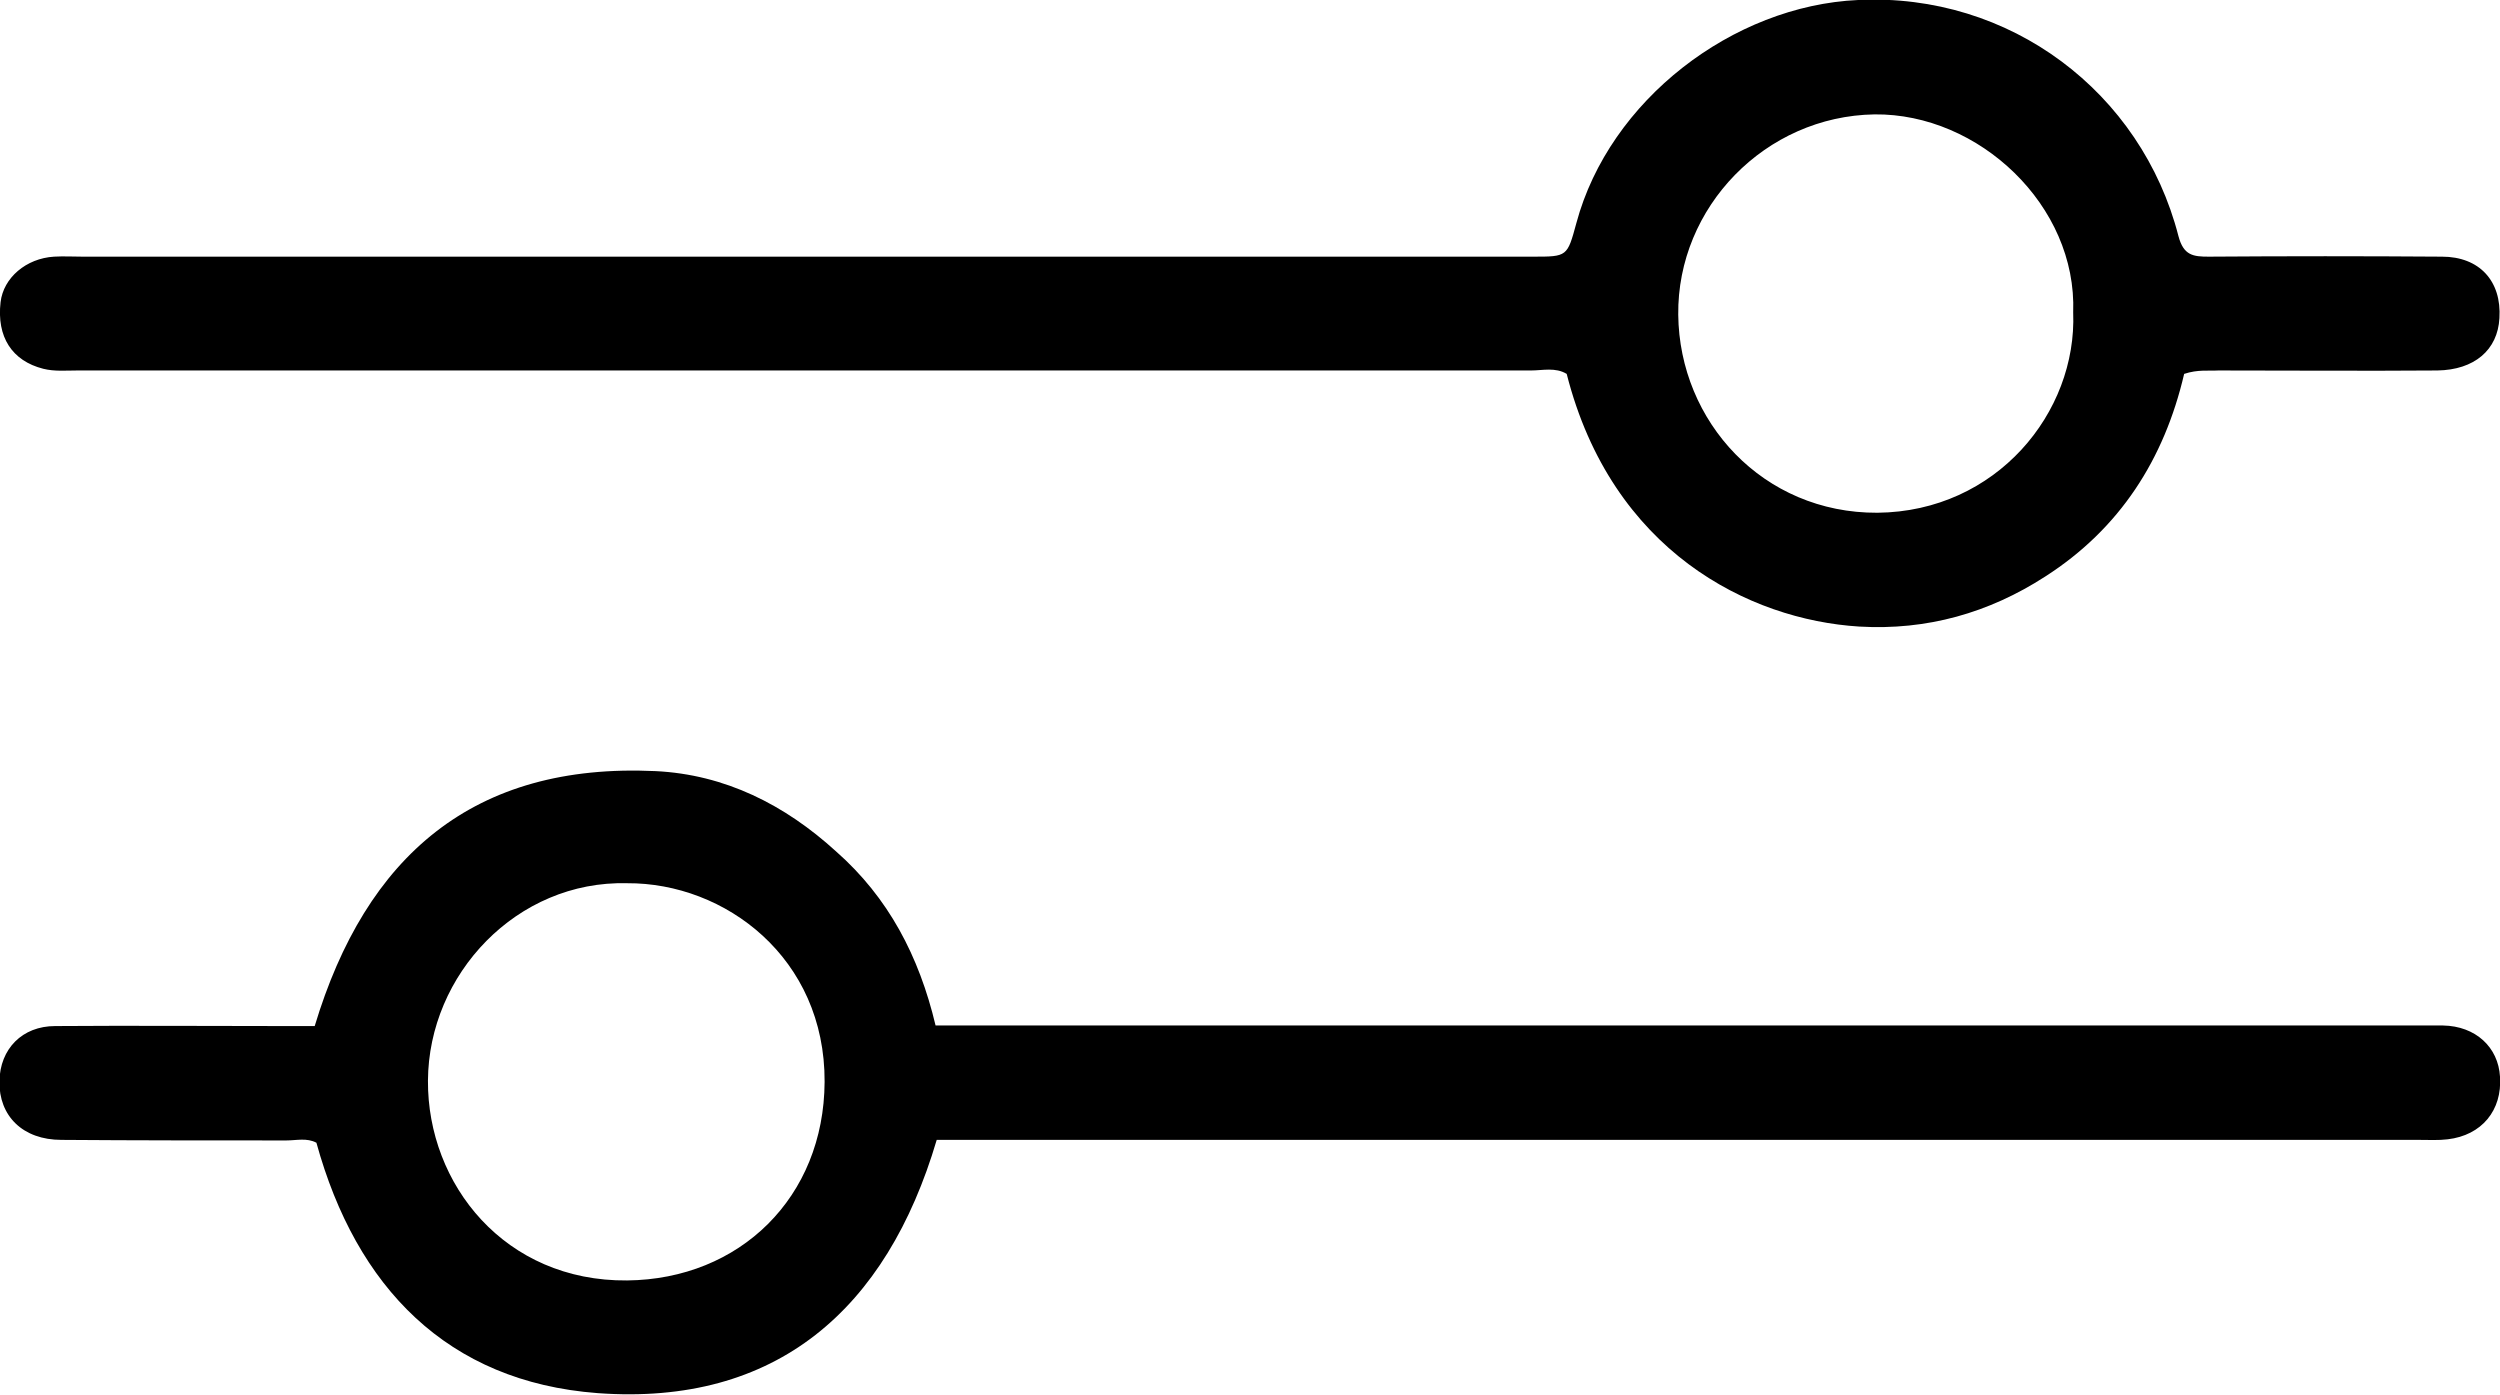
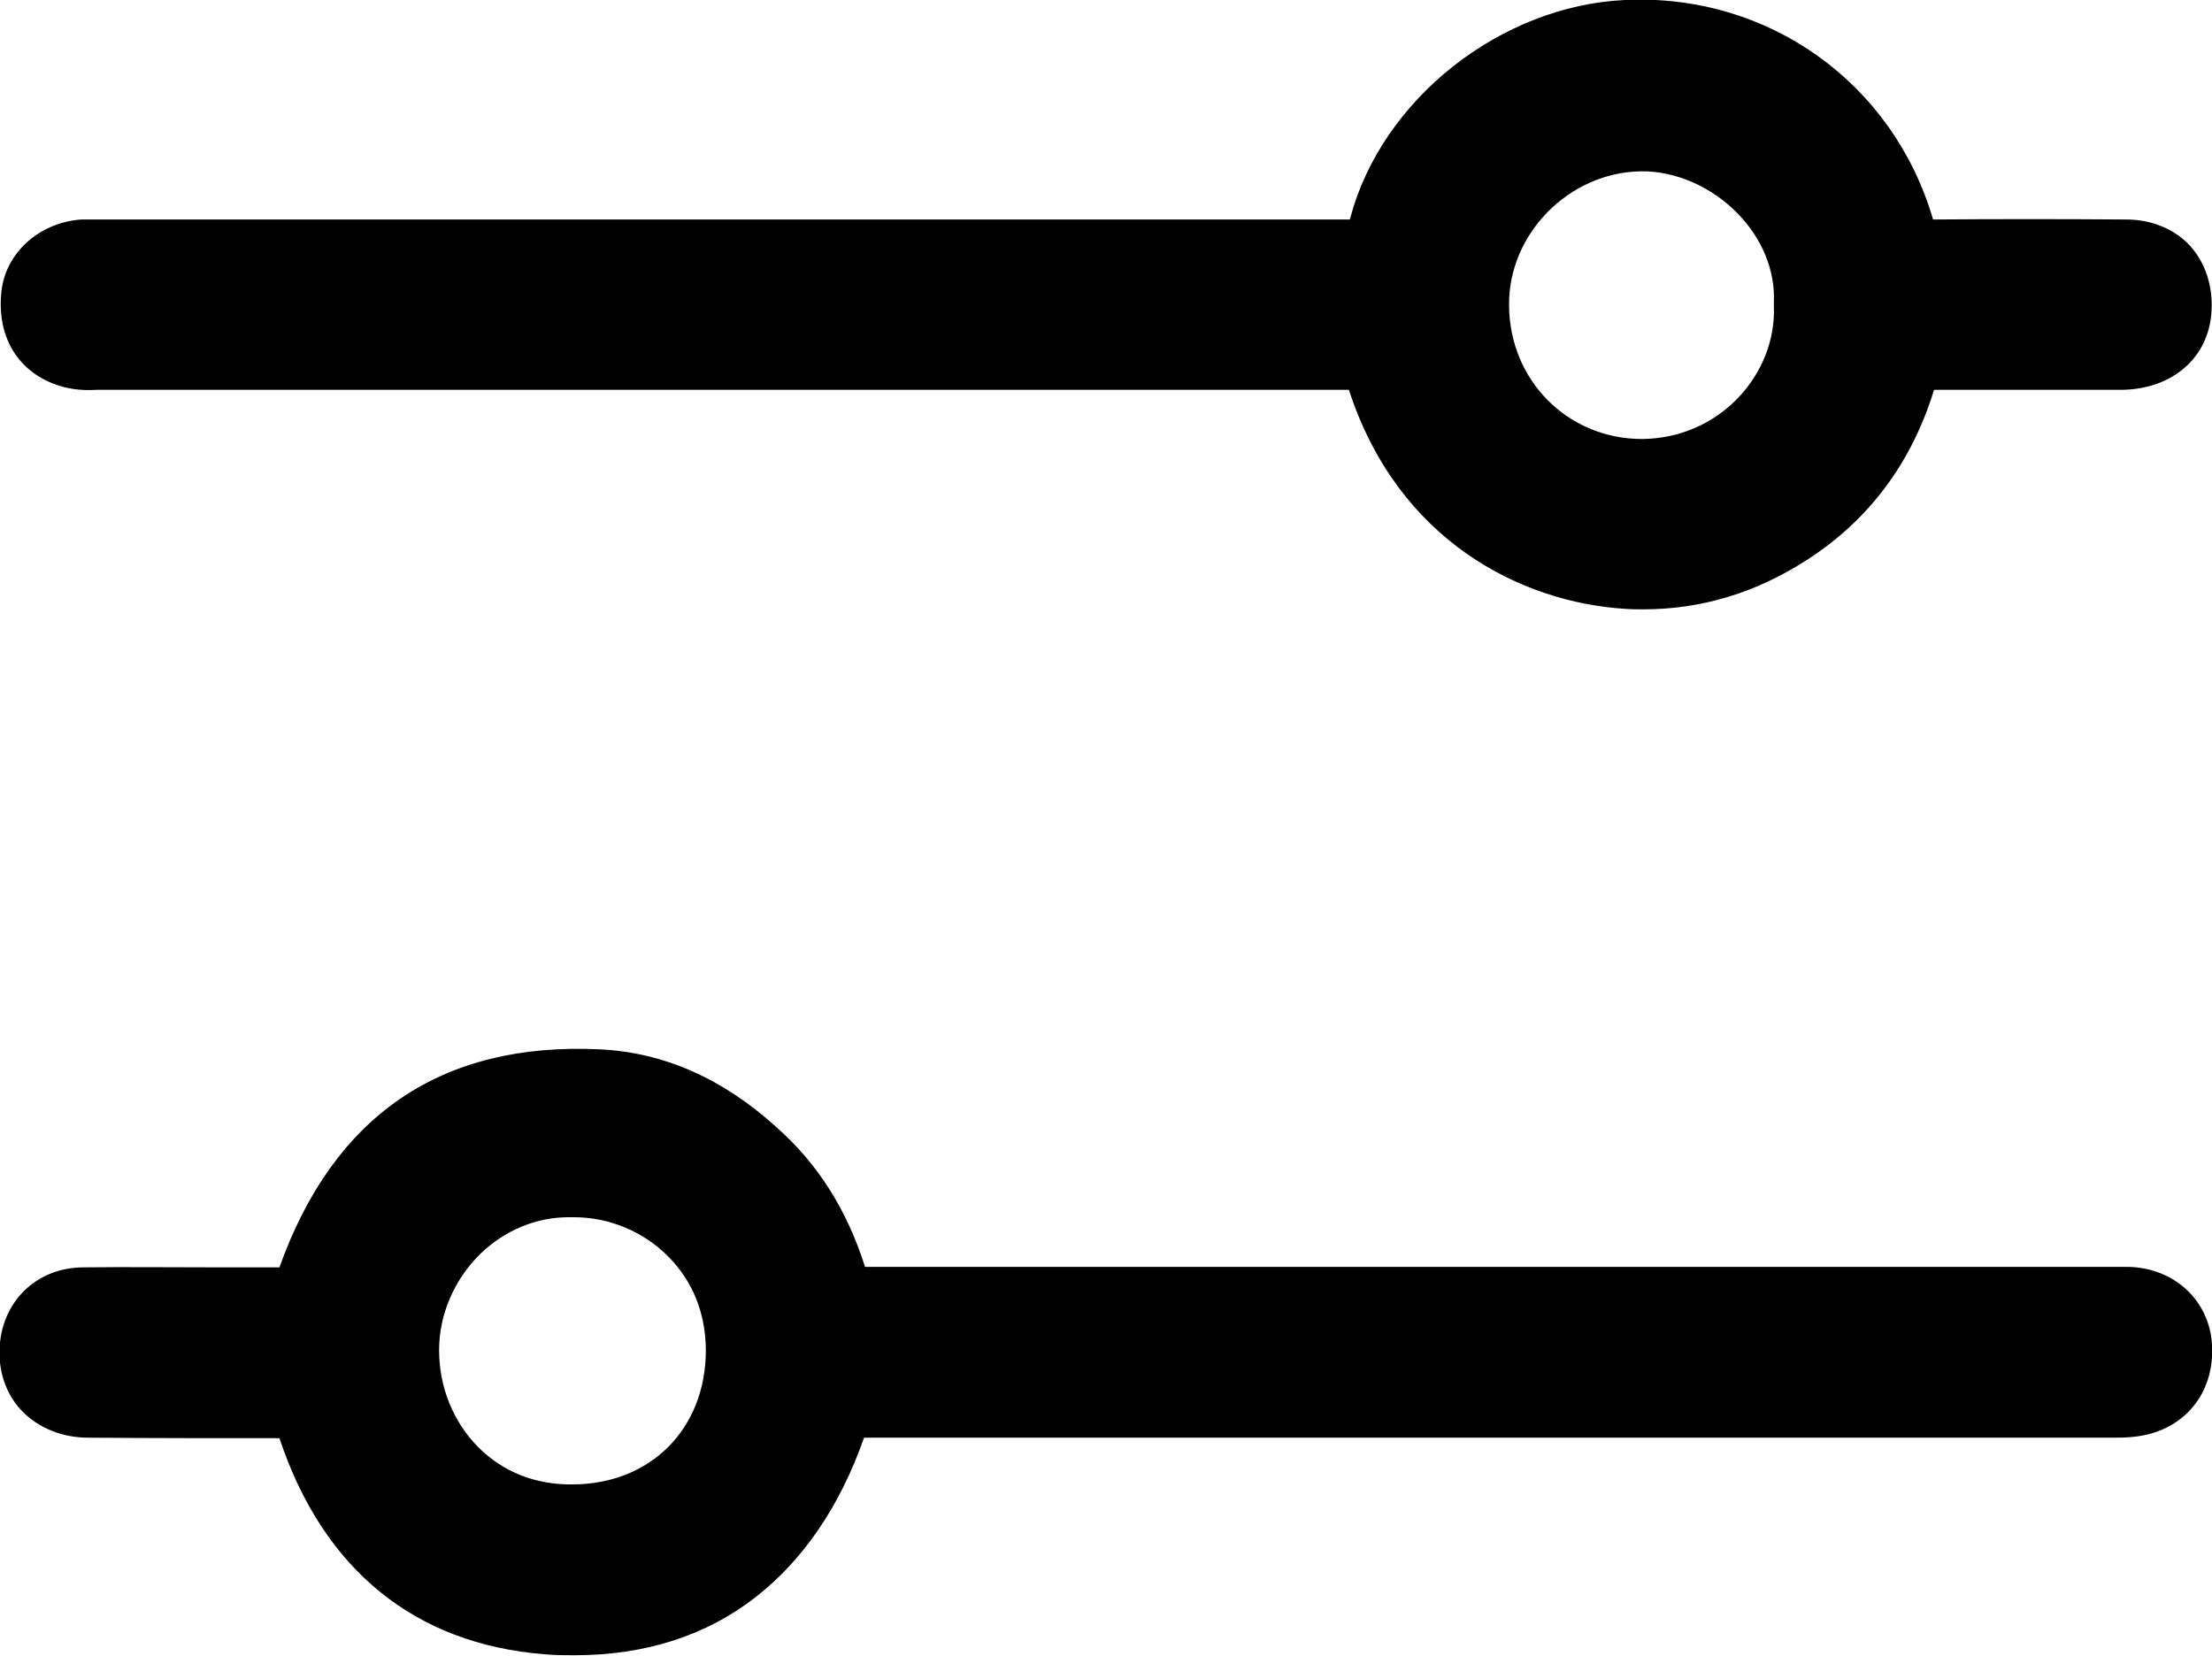
- <svg xmlns="http://www.w3.org/2000/svg" version="1.1" id="Layer_1" x="0px" y="0px" viewBox="0 0 439.3 245" style="enable-background:new 0 0 439.3 245;" xml:space="preserve">
-   <path d="M383.8,65.7c-3.5,15-11.3,27.2-24.4,35.6c-9.9,6.4-20.8,9.5-32.7,8.8c-19.4-1.2-43.5-13.3-51.4-44.4c-2-1.2-4.2-0.6-6.3-0.6  c-85.1,0-170.3,0-255.4,0c-2,0-4,0.2-6-0.3c-5.5-1.4-8.2-5.6-7.5-11.7c0.5-4.3,4.5-7.7,9.4-8c1.7-0.1,3.3,0,5,0c85,0,170,0,254.9,0  c6,0,6,0,7.6-5.9c5.8-21.6,27.5-38.2,49.5-39.2c26.7-1.3,49.8,16.2,56.3,41.5c0.9,3.4,2.6,3.6,5.3,3.6c13.7-0.1,27.3-0.1,41,0  c6.6,0,10.5,4.3,10.1,10.8c-0.3,5.6-4.4,9.1-10.9,9.2c-12.8,0.1-25.7,0-38.5,0C388.1,65.2,386.2,64.9,383.8,65.7z M364.3,54.9  c0.7-18.8-16.6-35-34.9-34.8c-19.2,0.3-34.7,16.3-34.5,35.2c0.2,18.8,14.9,34.9,35,34.8C350.8,89.9,365,72.5,364.3,54.9z" />
-   <path d="M164.4,180.2c2.6,0,4.6,0,6.5,0c84.6,0,169.2,0,253.9,0c1.5,0,3,0,4.5,0c5.7,0.1,9.7,3.8,10,9c0.4,5.9-3.2,10.3-9.2,11  c-1.6,0.2-3.3,0.1-5,0.1c-84.8,0-169.6,0-254.4,0c-2,0-4,0-6.1,0c-8.8,29.8-28.2,46.8-59.6,44.5c-26.4-2-42.4-18.6-49.4-44  c-1.7-0.9-3.5-0.4-5.3-0.4c-13.2,0-26.3,0-39.5-0.1c-6.8,0-11-4.2-10.9-10.3c0.1-5.7,4-9.7,9.8-9.7c13.3-0.1,26.7,0,40,0  c1.8,0,3.6,0,5.6,0c9-29.9,27.9-46.3,59.9-44.8c12.2,0.6,22.7,5.9,31.7,14.1C156.1,157.7,161.5,168,164.4,180.2z M110.2,155.2  c-19.4-0.5-34.9,16-35,34.7c-0.1,18.2,13.5,35.3,35,35.1c19.8-0.2,34.6-14.6,34.7-34.9C145,168.3,127.4,155.1,110.2,155.2z" />
+ <svg xmlns="http://www.w3.org/2000/svg" version="1.1" id="Layer_1" x="0px" y="0px" viewBox="0 0 454.4 340.1" style="enable-background:new 0 0 454.4 340.1;" xml:space="preserve">
+   <g>
+     <path d="M454.4,276.3c-0.5-9.1-7.8-15.9-17.4-16H177.7c-3.7-11.7-9.7-21.2-18.2-28.7c-11-10-23.2-15.4-36.4-16   c-32.4-1.5-54.5,13.5-65.7,44.8h-0.2c-4.4,0-8.9,0-13.3,0c-8.8,0-17.9-0.1-26.7,0c-9.8,0-17.1,7.2-17.3,17.1   c-0.1,4.9,1.6,9.4,4.8,12.6c3.4,3.4,8.2,5.3,13.5,5.3c13.1,0.1,26.4,0.1,39.2,0.1c9,27,27.8,42.3,54.5,44.4   c2.1,0.2,4.1,0.2,6.1,0.2c14.5,0,27.1-4,37.3-12c9.7-7.6,17.2-18.5,22.2-32.7h255.1c0.4,0,0.8,0,1.2,0c1.4,0,3,0,4.7-0.2   C448.6,294.1,455,286.3,454.4,276.3z M145,277.6c-0.1,16-11.3,27.3-27.3,27.4c-7.6,0.1-14.3-2.5-19.4-7.6c-5.2-5.2-8.1-12.4-8.1-20   c0-7.3,3.1-14.5,8.5-19.8c5-4.8,11.4-7.5,18.1-7.5c0.2,0,0.4,0,0.7,0h0.4c7.2,0,14.2,2.9,19.3,8C140.9,261.8,145,268,145,277.6z" />
+   </g>
+   <g>
+     <path d="M449.8,50.4c-3.2-3.4-7.9-5.3-13-5.3c-13.4-0.1-26.4-0.1-39.7,0c-8.2-28.1-33.9-46.5-63.3-45.1   c-25.6,1.2-49.9,20.4-56.4,44.7c0,0.1-0.1,0.2-0.1,0.4H22.1c-0.5,0-1,0-1.5,0c-1.2,0-2.5,0-3.9,0C8.1,45.7,1.2,51.9,0.3,59.8   c-1.1,9.9,3.9,17.5,13.1,19.8l0,0c2.5,0.6,4.8,0.6,6.6,0.5c0.4,0,0.8,0,1.2,0h255.4c0.2,0,0.3,0,0.5,0c10.1,31.1,35.5,43.7,56.8,45   c1.2,0.1,2.5,0.1,3.7,0.1c11.9,0,23.1-3.4,33.5-10.1c12.8-8.2,21.6-20,26.2-35c0.1,0,0.2,0,0.3,0c4.2,0,8.4,0,12.6,0   c8.4,0,17.2,0,25.8,0c10.4-0.2,17.8-6.7,18.3-16.2C454.6,58.7,453,53.9,449.8,50.4z M356.9,43.8c5.1,5.2,7.8,11.8,7.5,18.4l0,0.3   l0,0.3c0.3,6.9-2.4,13.8-7.4,19c-5.1,5.3-12,8.3-19.6,8.4h-0.1c-15.2,0-27.2-12-27.3-27.4c-0.2-14.7,12.3-27.4,27.1-27.6   C344.1,35.1,351.5,38.3,356.9,43.8z" />
+   </g>
</svg>
